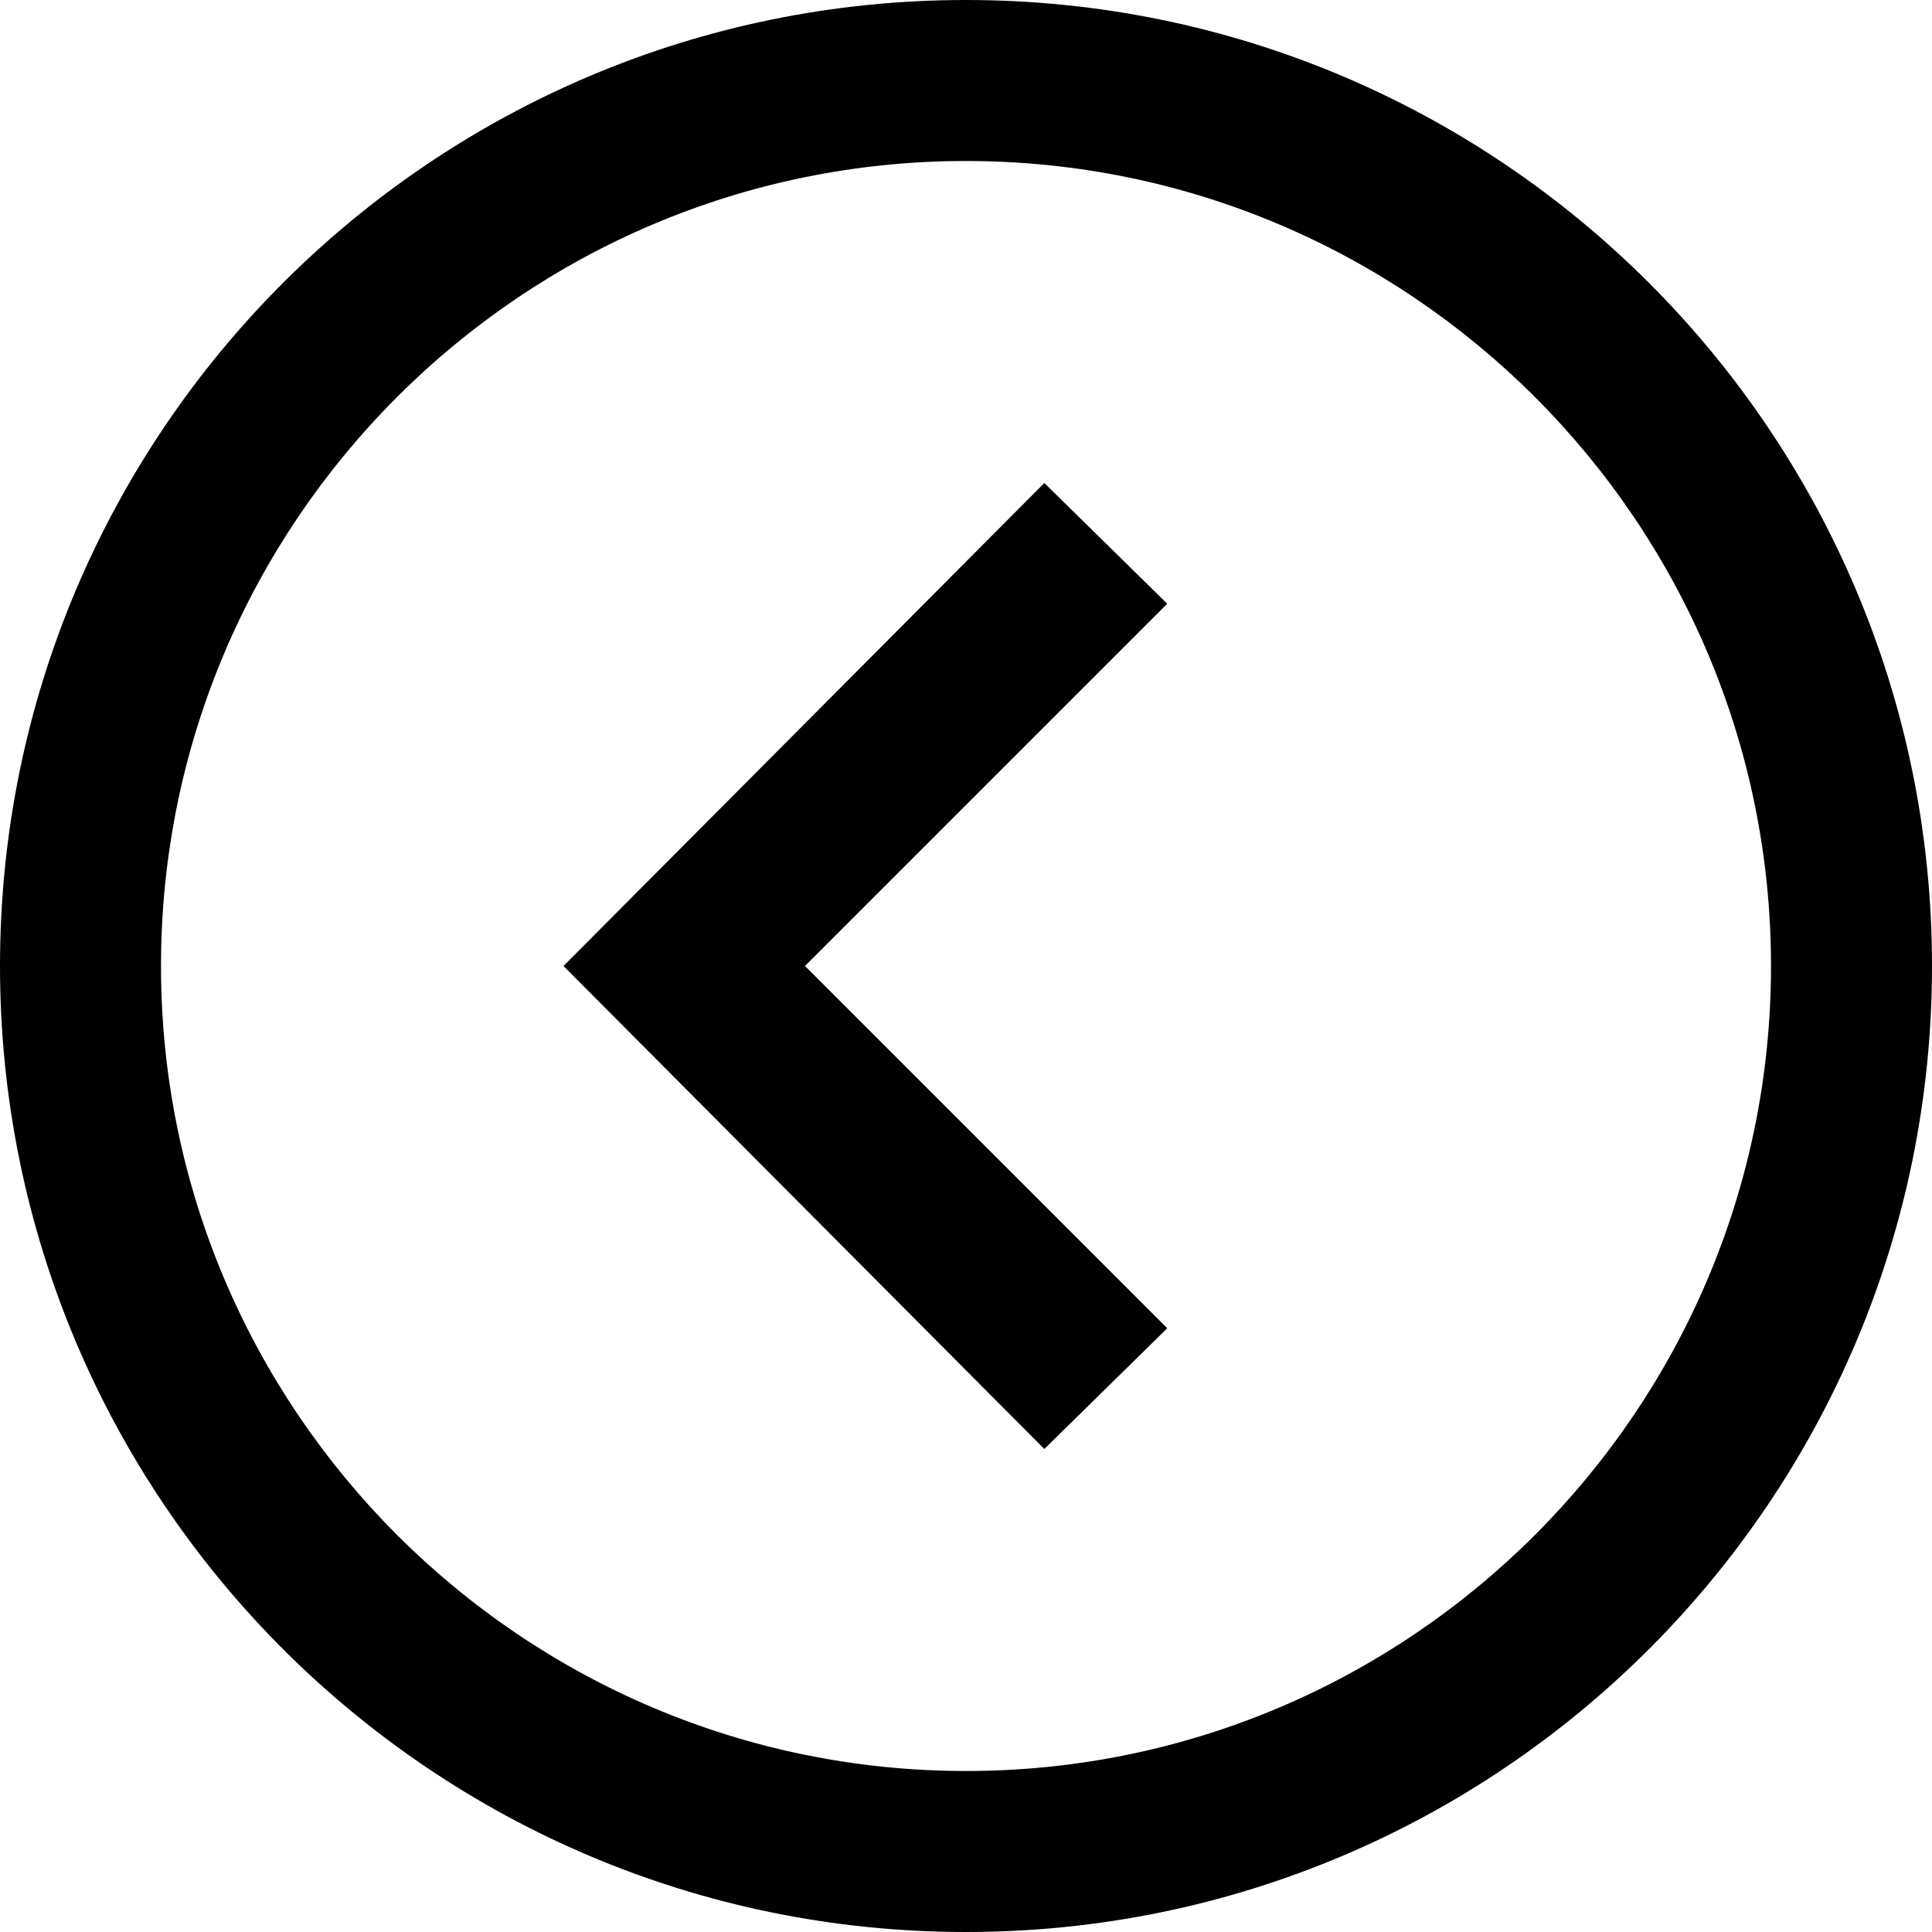
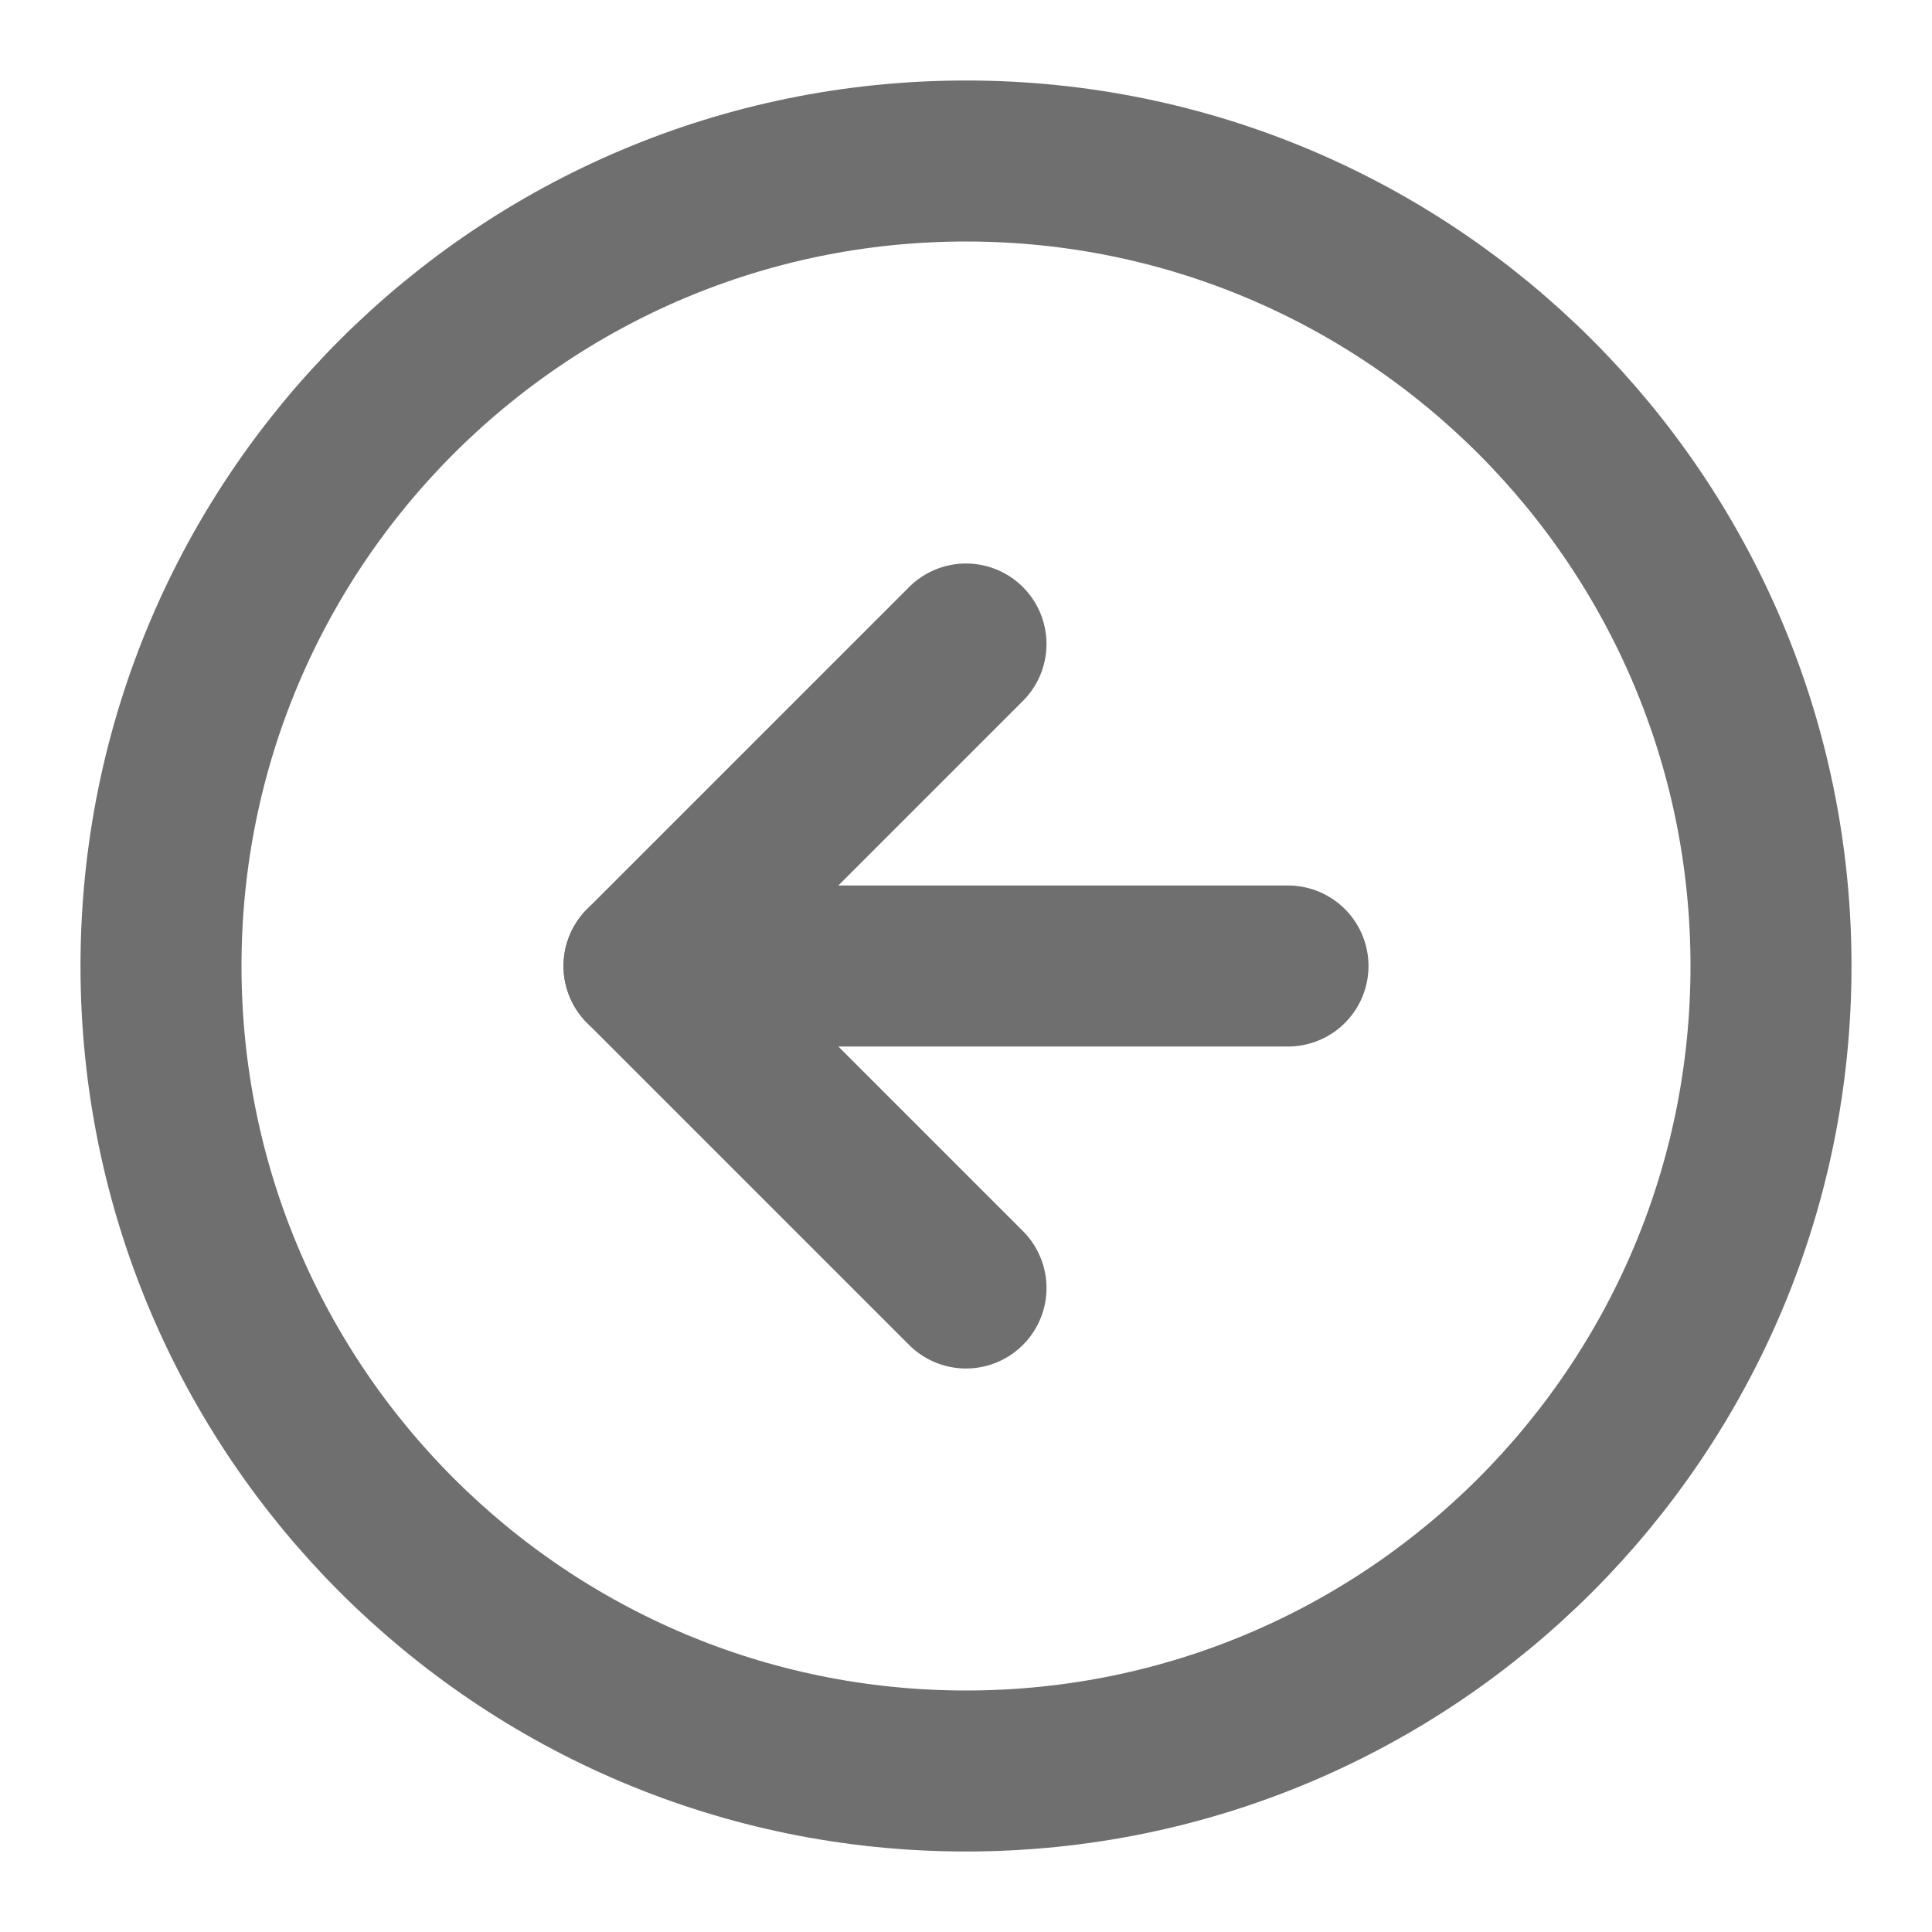
- <svg xmlns="http://www.w3.org/2000/svg" id="svg4" version="1.1" viewBox="0 0 24 24" height="24" width="24">
-   <defs id="defs8" />
-   <path id="path2" d="M 12,2 C 6.486,2 2,6.486 2,12 2,17.514 6.486,22 12,22 17.514,22 22,17.514 22,12 22,6.486 17.514,2 12,2 Z M 12,0 C 18.627,0 24,5.373 24,12 24,18.627 18.627,24 12,24 5.373,24 0,18.627 0,12 0,5.373 5.373,0 12,0 Z M 10,12 14.5,16.5 12.973,18 7,12 12.973,6 14.5,7.5 Z" />
+ <svg xmlns="http://www.w3.org/2000/svg" width="18" height="18" viewBox="0 0 24 24" fill="none" stroke="#6F6F6F" stroke-width="2" stroke-linecap="round" stroke-linejoin="round">
+   <circle cx="12" cy="12" r="10" />
+   <path d="m12 8-4 4 4 4" />
+   <path d="M16 12H8" />
</svg>
